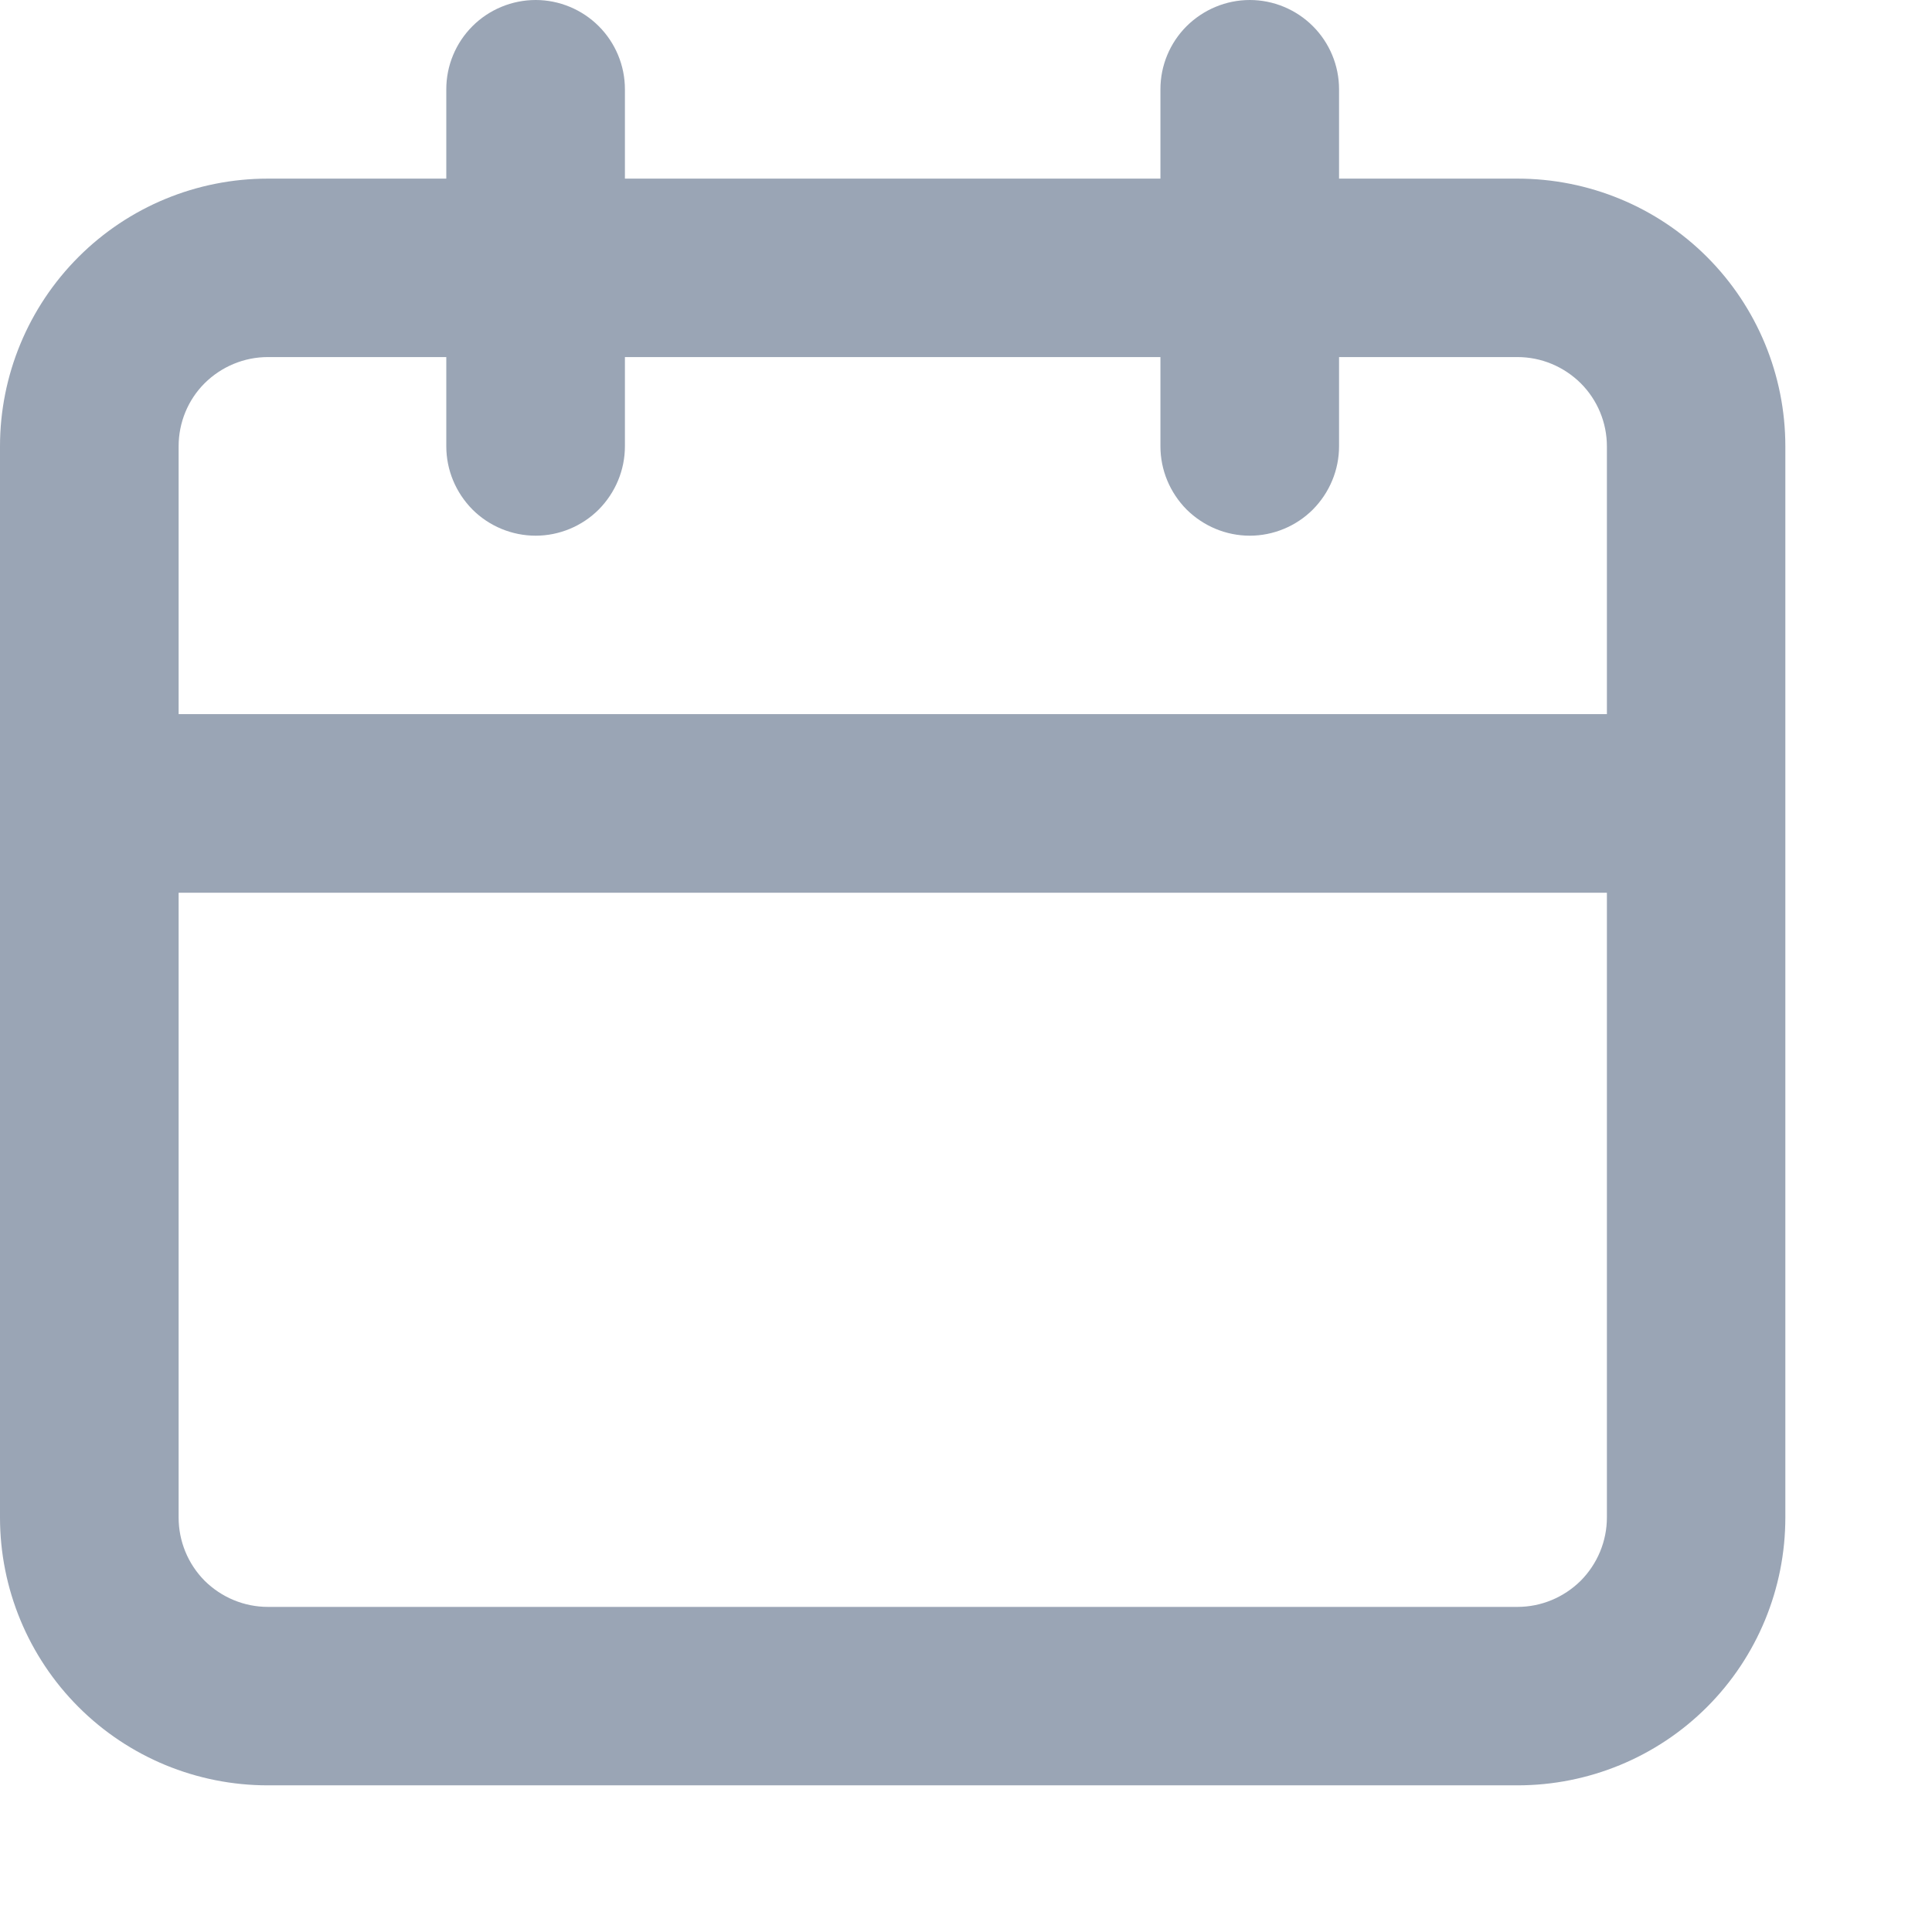
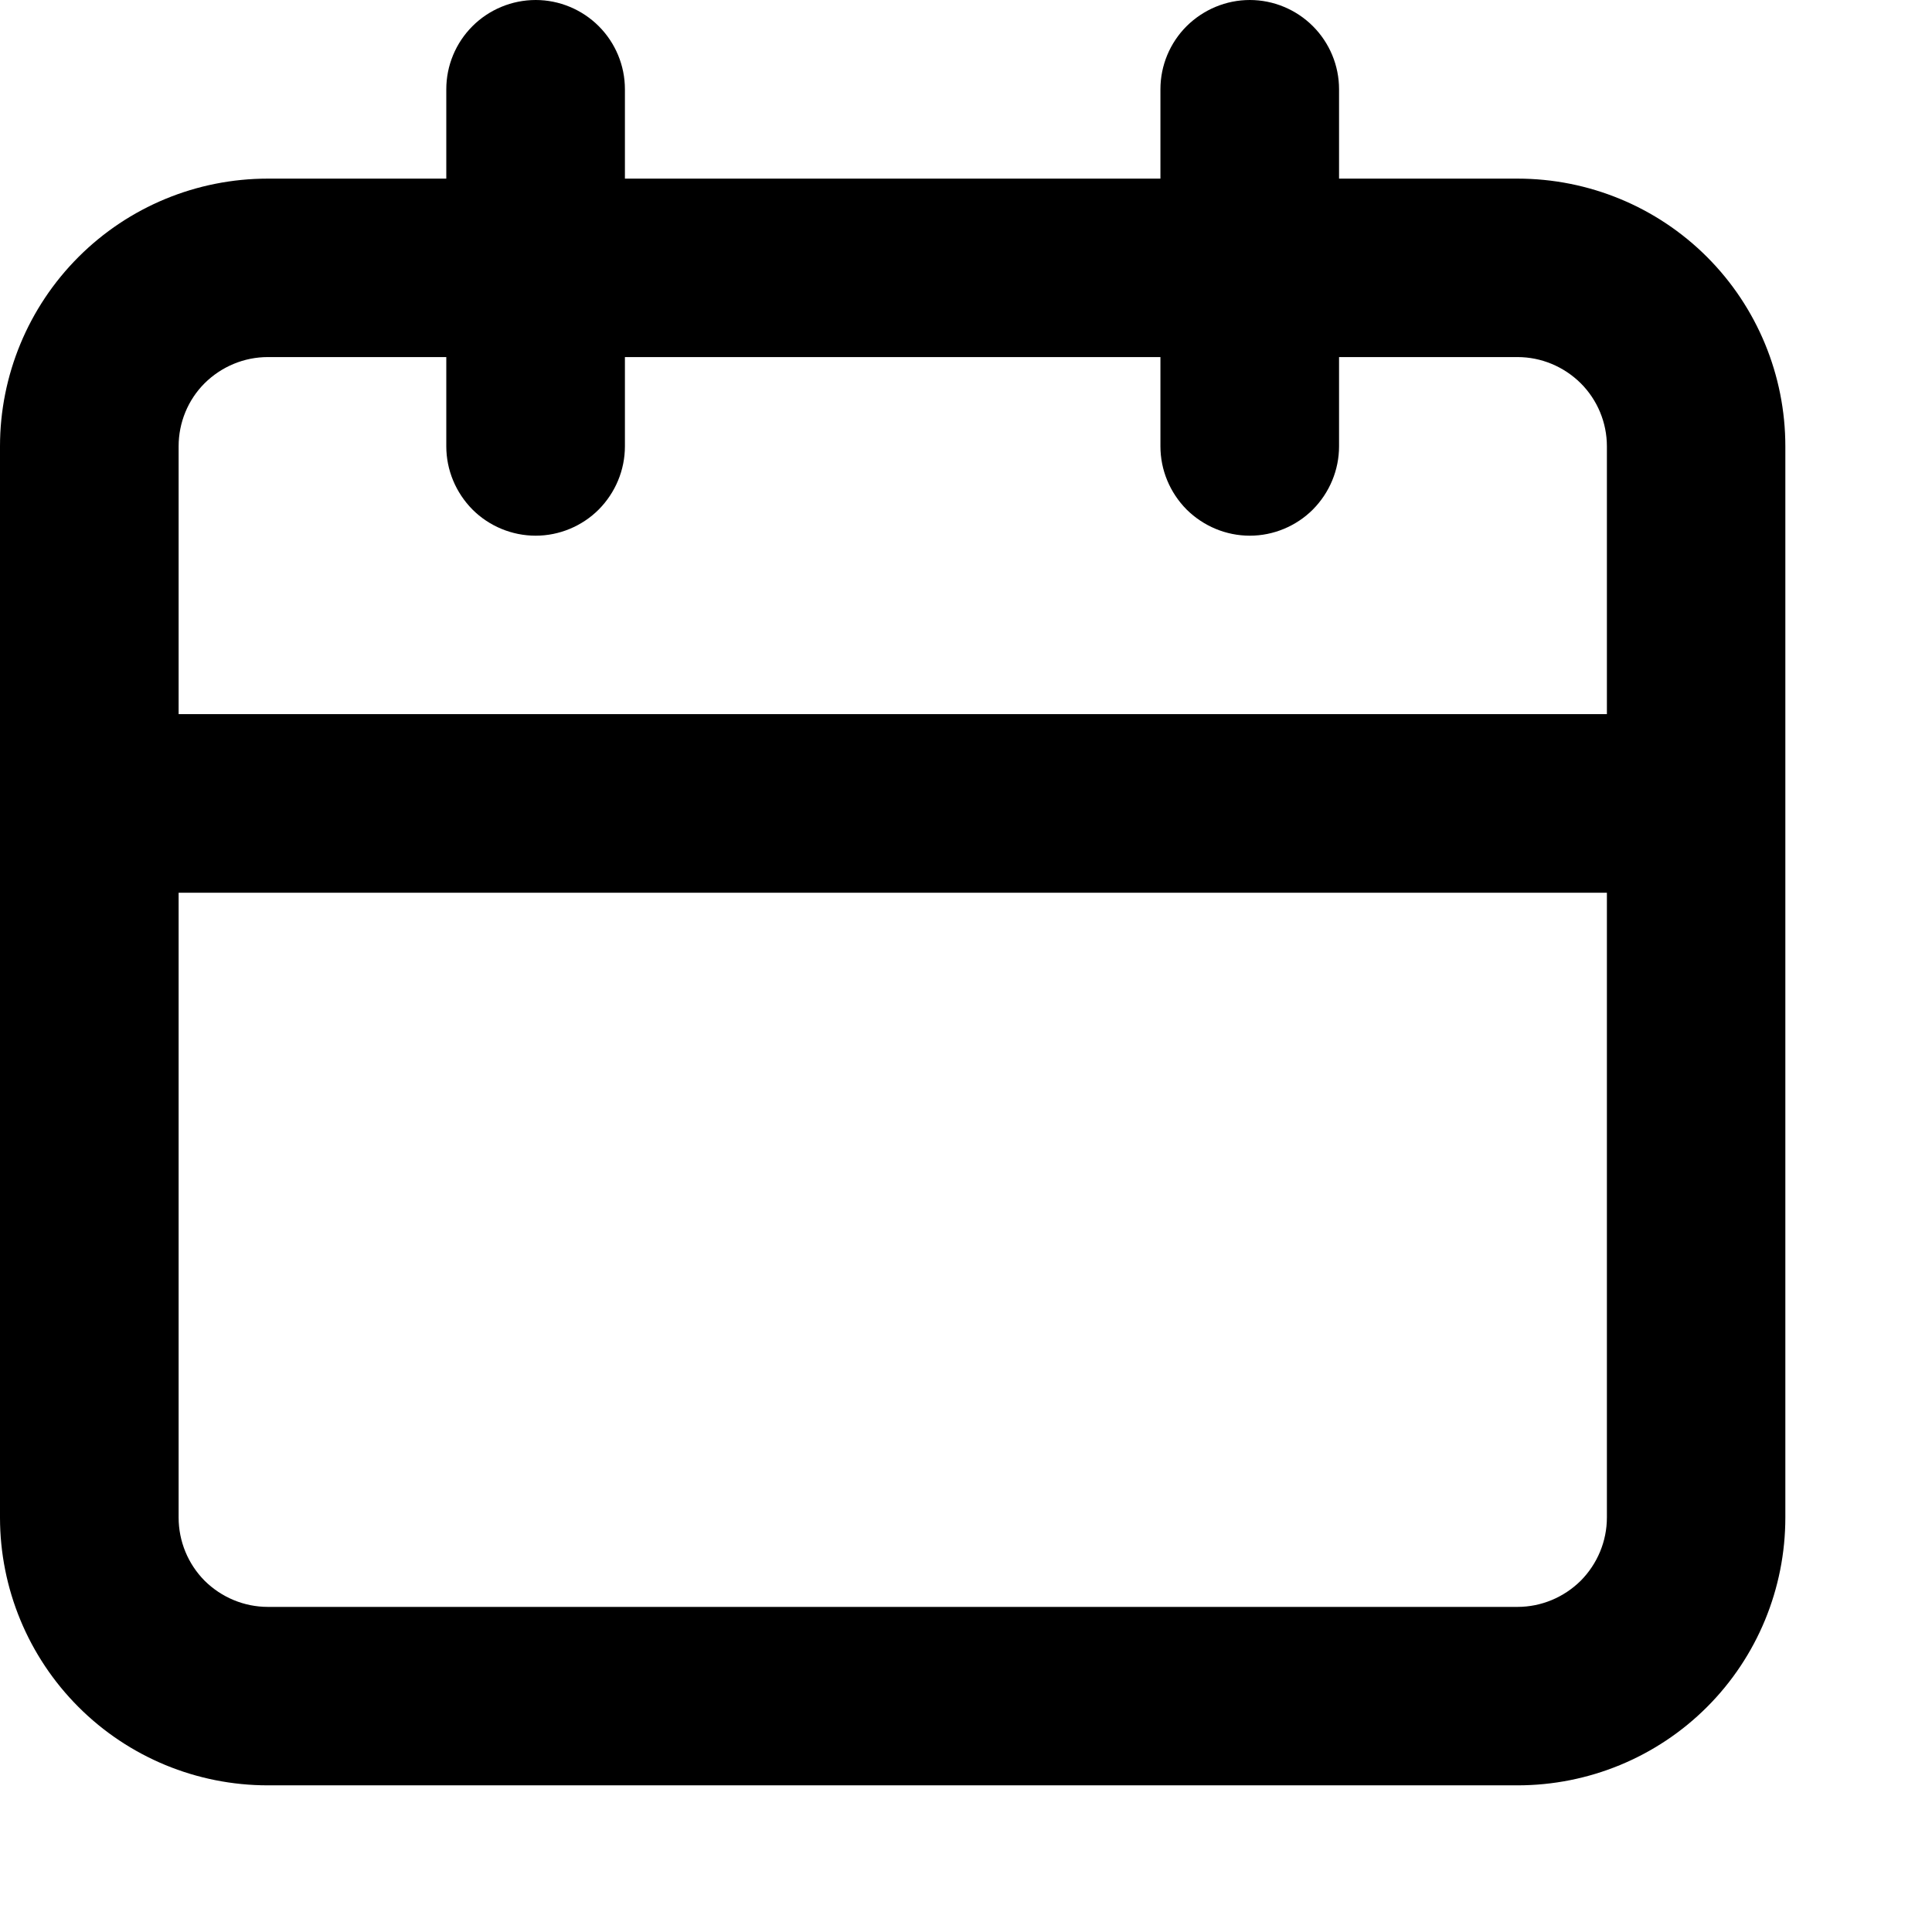
<svg xmlns="http://www.w3.org/2000/svg" viewBox="0 0 11 11">
-   <path fill="#9AA5B5" d="M8.64 1.017H7.624V0.508C7.624 0.373 7.57 0.244 7.475 0.149C7.38 0.054 7.25 0 7.116 0C6.981 0 6.852 0.054 6.756 0.149C6.661 0.244 6.607 0.373 6.607 0.508V1.017H3.558V0.508C3.558 0.373 3.504 0.244 3.409 0.149C3.314 0.054 3.184 0 3.05 0C2.915 0 2.785 0.054 2.69 0.149C2.595 0.244 2.541 0.373 2.541 0.508V1.017H1.525C1.12 1.017 0.733 1.177 0.447 1.463C0.161 1.749 0 2.137 0 2.541V8.64C0 9.045 0.161 9.433 0.447 9.719C0.733 10.005 1.12 10.165 1.525 10.165H8.64C9.045 10.165 9.433 10.005 9.719 9.719C10.005 9.433 10.165 9.045 10.165 8.64V2.541C10.165 2.137 10.005 1.749 9.719 1.463C9.433 1.177 9.045 1.017 8.64 1.017ZM9.149 8.64C9.149 8.775 9.095 8.904 9 9C8.904 9.095 8.775 9.149 8.64 9.149H1.525C1.39 9.149 1.261 9.095 1.165 9C1.07 8.904 1.017 8.775 1.017 8.64V5.083H9.149V8.64ZM9.149 4.066H1.017V2.541C1.017 2.406 1.07 2.277 1.165 2.182C1.261 2.087 1.39 2.033 1.525 2.033H2.541V2.541C2.541 2.676 2.595 2.805 2.69 2.901C2.785 2.996 2.915 3.05 3.05 3.05C3.184 3.05 3.314 2.996 3.409 2.901C3.504 2.805 3.558 2.676 3.558 2.541V2.033H6.607V2.541C6.607 2.676 6.661 2.805 6.756 2.901C6.852 2.996 6.981 3.05 7.116 3.05C7.25 3.05 7.38 2.996 7.475 2.901C7.57 2.805 7.624 2.676 7.624 2.541V2.033H8.64C8.775 2.033 8.904 2.087 9 2.182C9.095 2.277 9.149 2.406 9.149 2.541V4.066Z" />
+   <path fill="currentColor" d="M8.64 1.017H7.624V0.508C7.624 0.373 7.57 0.244 7.475 0.149C7.38 0.054 7.25 0 7.116 0C6.981 0 6.852 0.054 6.756 0.149C6.661 0.244 6.607 0.373 6.607 0.508V1.017H3.558V0.508C3.558 0.373 3.504 0.244 3.409 0.149C3.314 0.054 3.184 0 3.05 0C2.915 0 2.785 0.054 2.69 0.149C2.595 0.244 2.541 0.373 2.541 0.508V1.017H1.525C1.12 1.017 0.733 1.177 0.447 1.463C0.161 1.749 0 2.137 0 2.541V8.64C0 9.045 0.161 9.433 0.447 9.719C0.733 10.005 1.12 10.165 1.525 10.165H8.64C9.045 10.165 9.433 10.005 9.719 9.719C10.005 9.433 10.165 9.045 10.165 8.64V2.541C10.165 2.137 10.005 1.749 9.719 1.463C9.433 1.177 9.045 1.017 8.64 1.017ZM9.149 8.64C9.149 8.775 9.095 8.904 9 9C8.904 9.095 8.775 9.149 8.64 9.149H1.525C1.39 9.149 1.261 9.095 1.165 9C1.07 8.904 1.017 8.775 1.017 8.64V5.083H9.149V8.64ZM9.149 4.066H1.017V2.541C1.017 2.406 1.07 2.277 1.165 2.182C1.261 2.087 1.39 2.033 1.525 2.033H2.541V2.541C2.541 2.676 2.595 2.805 2.69 2.901C2.785 2.996 2.915 3.05 3.05 3.05C3.184 3.05 3.314 2.996 3.409 2.901C3.504 2.805 3.558 2.676 3.558 2.541V2.033H6.607V2.541C6.607 2.676 6.661 2.805 6.756 2.901C6.852 2.996 6.981 3.05 7.116 3.05C7.25 3.05 7.38 2.996 7.475 2.901C7.57 2.805 7.624 2.676 7.624 2.541V2.033H8.64C8.775 2.033 8.904 2.087 9 2.182C9.095 2.277 9.149 2.406 9.149 2.541V4.066Z" />
</svg>
